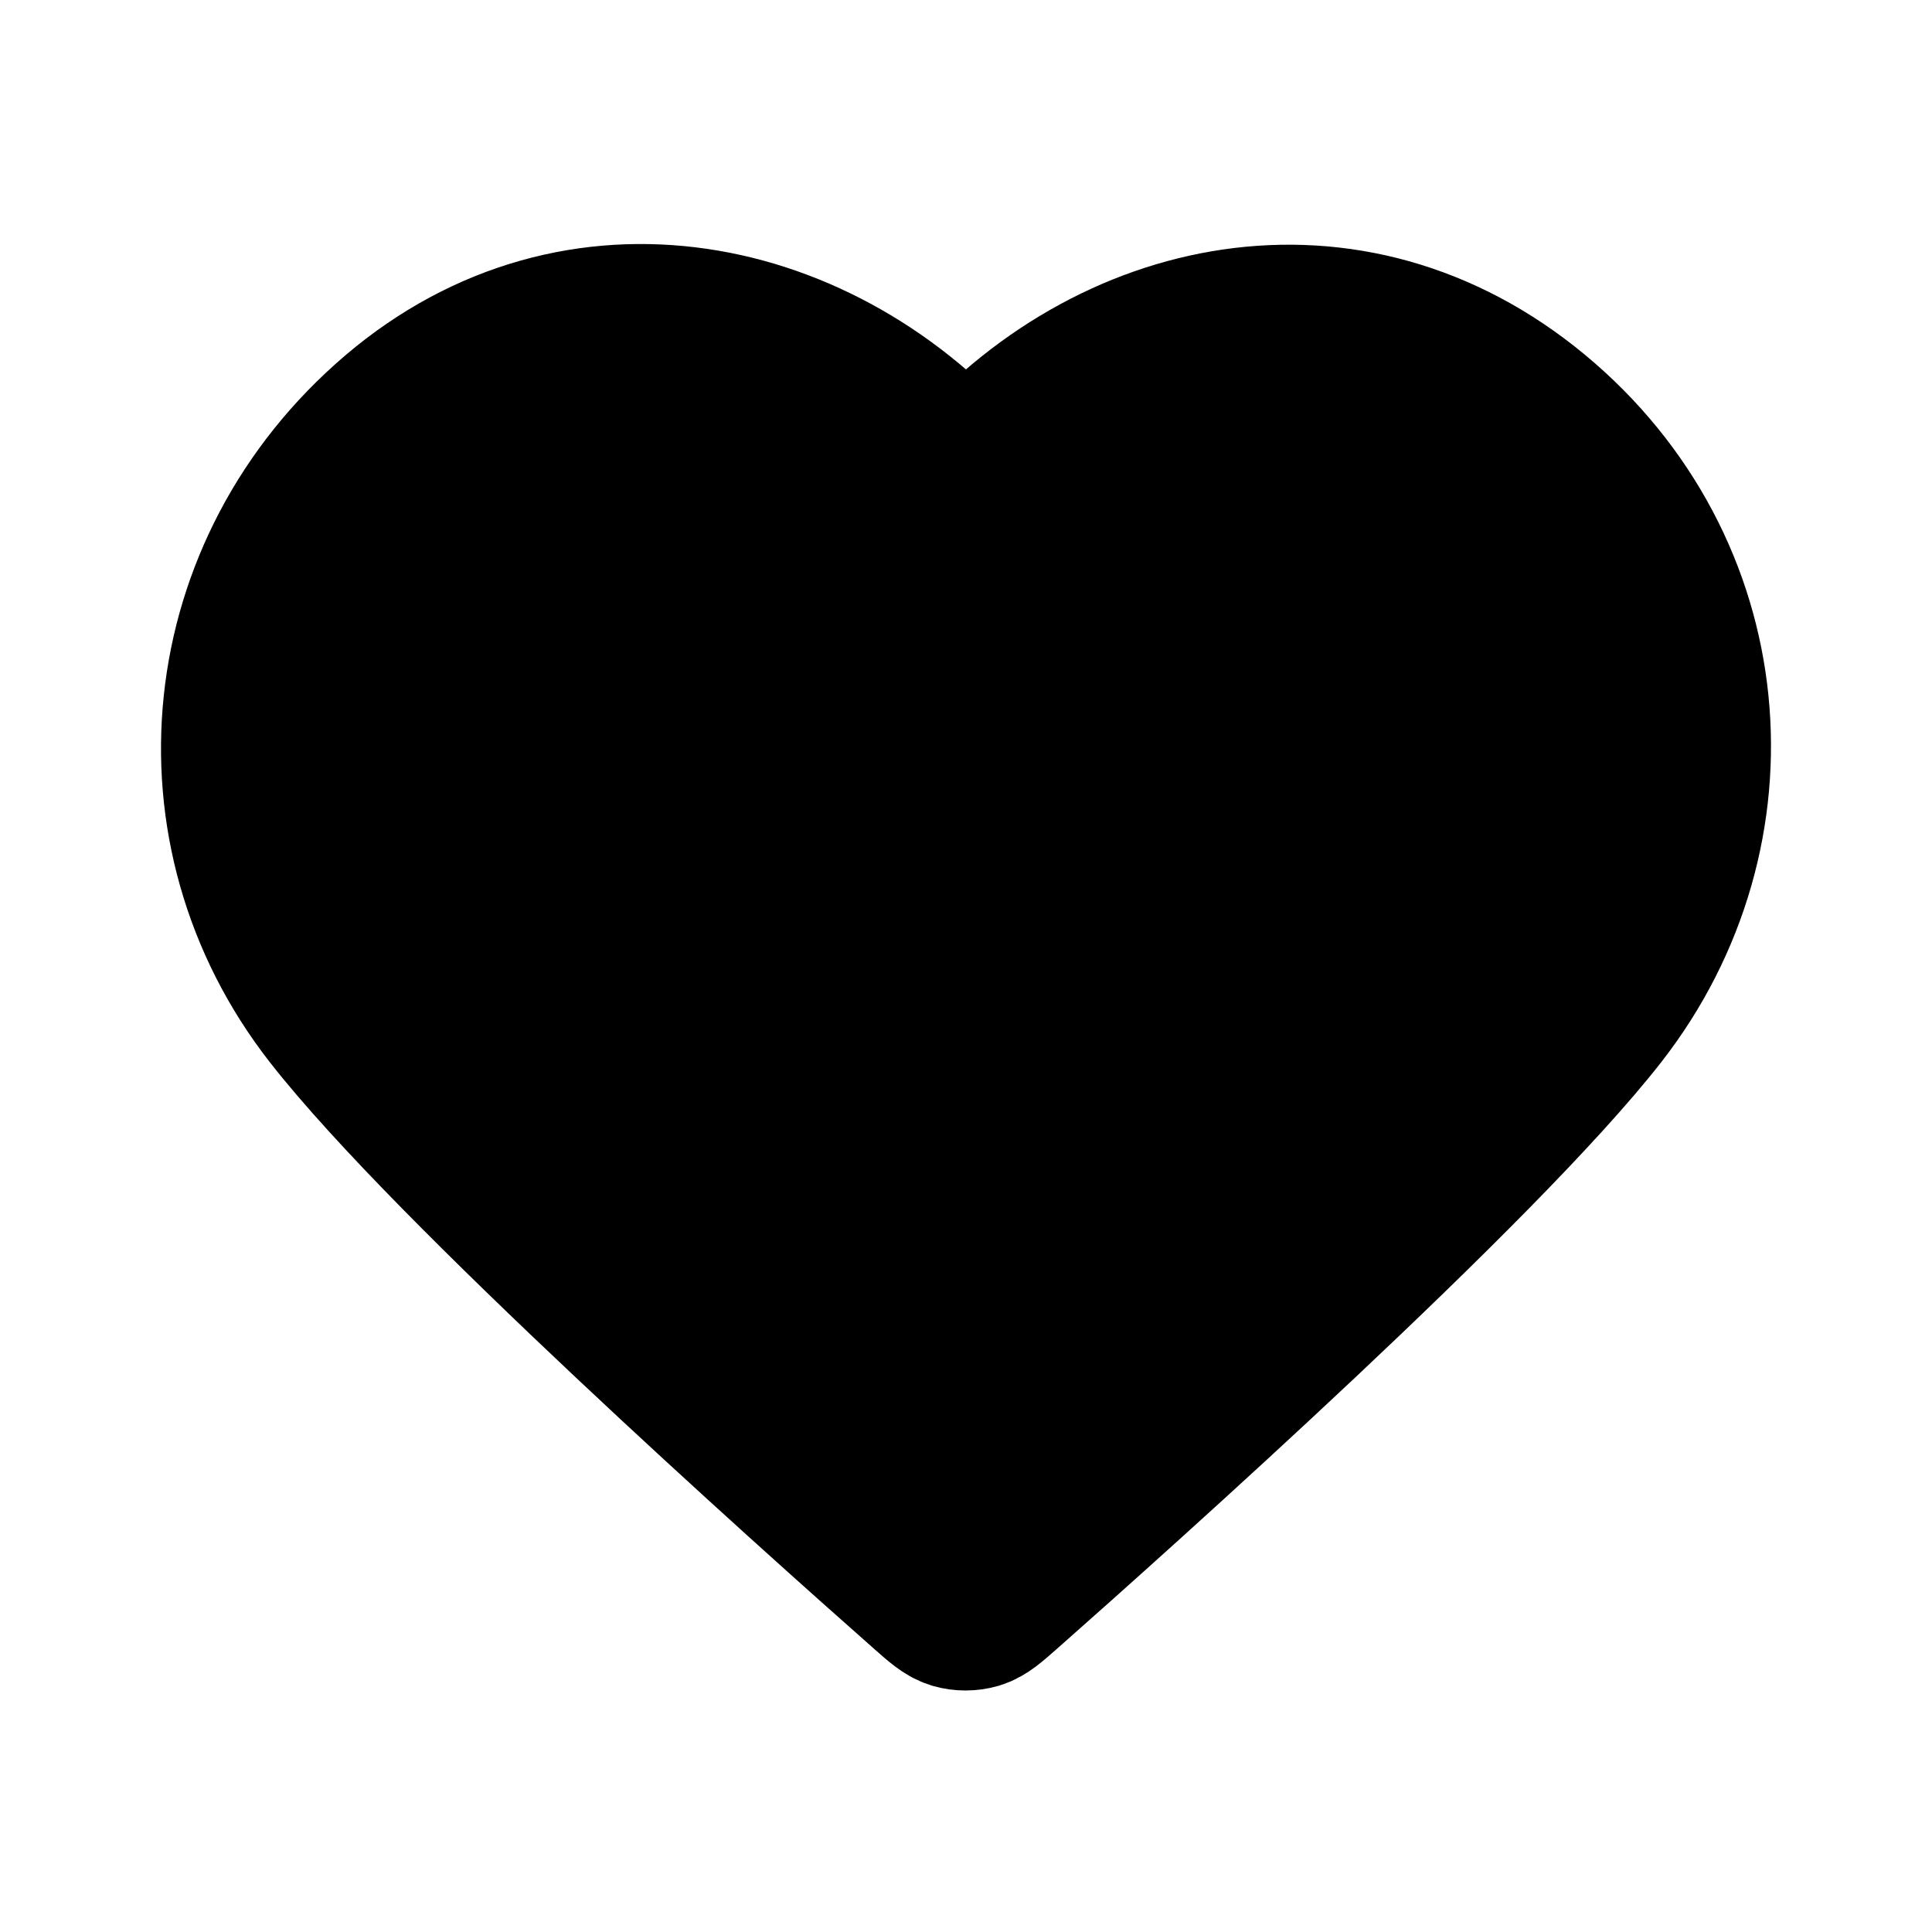
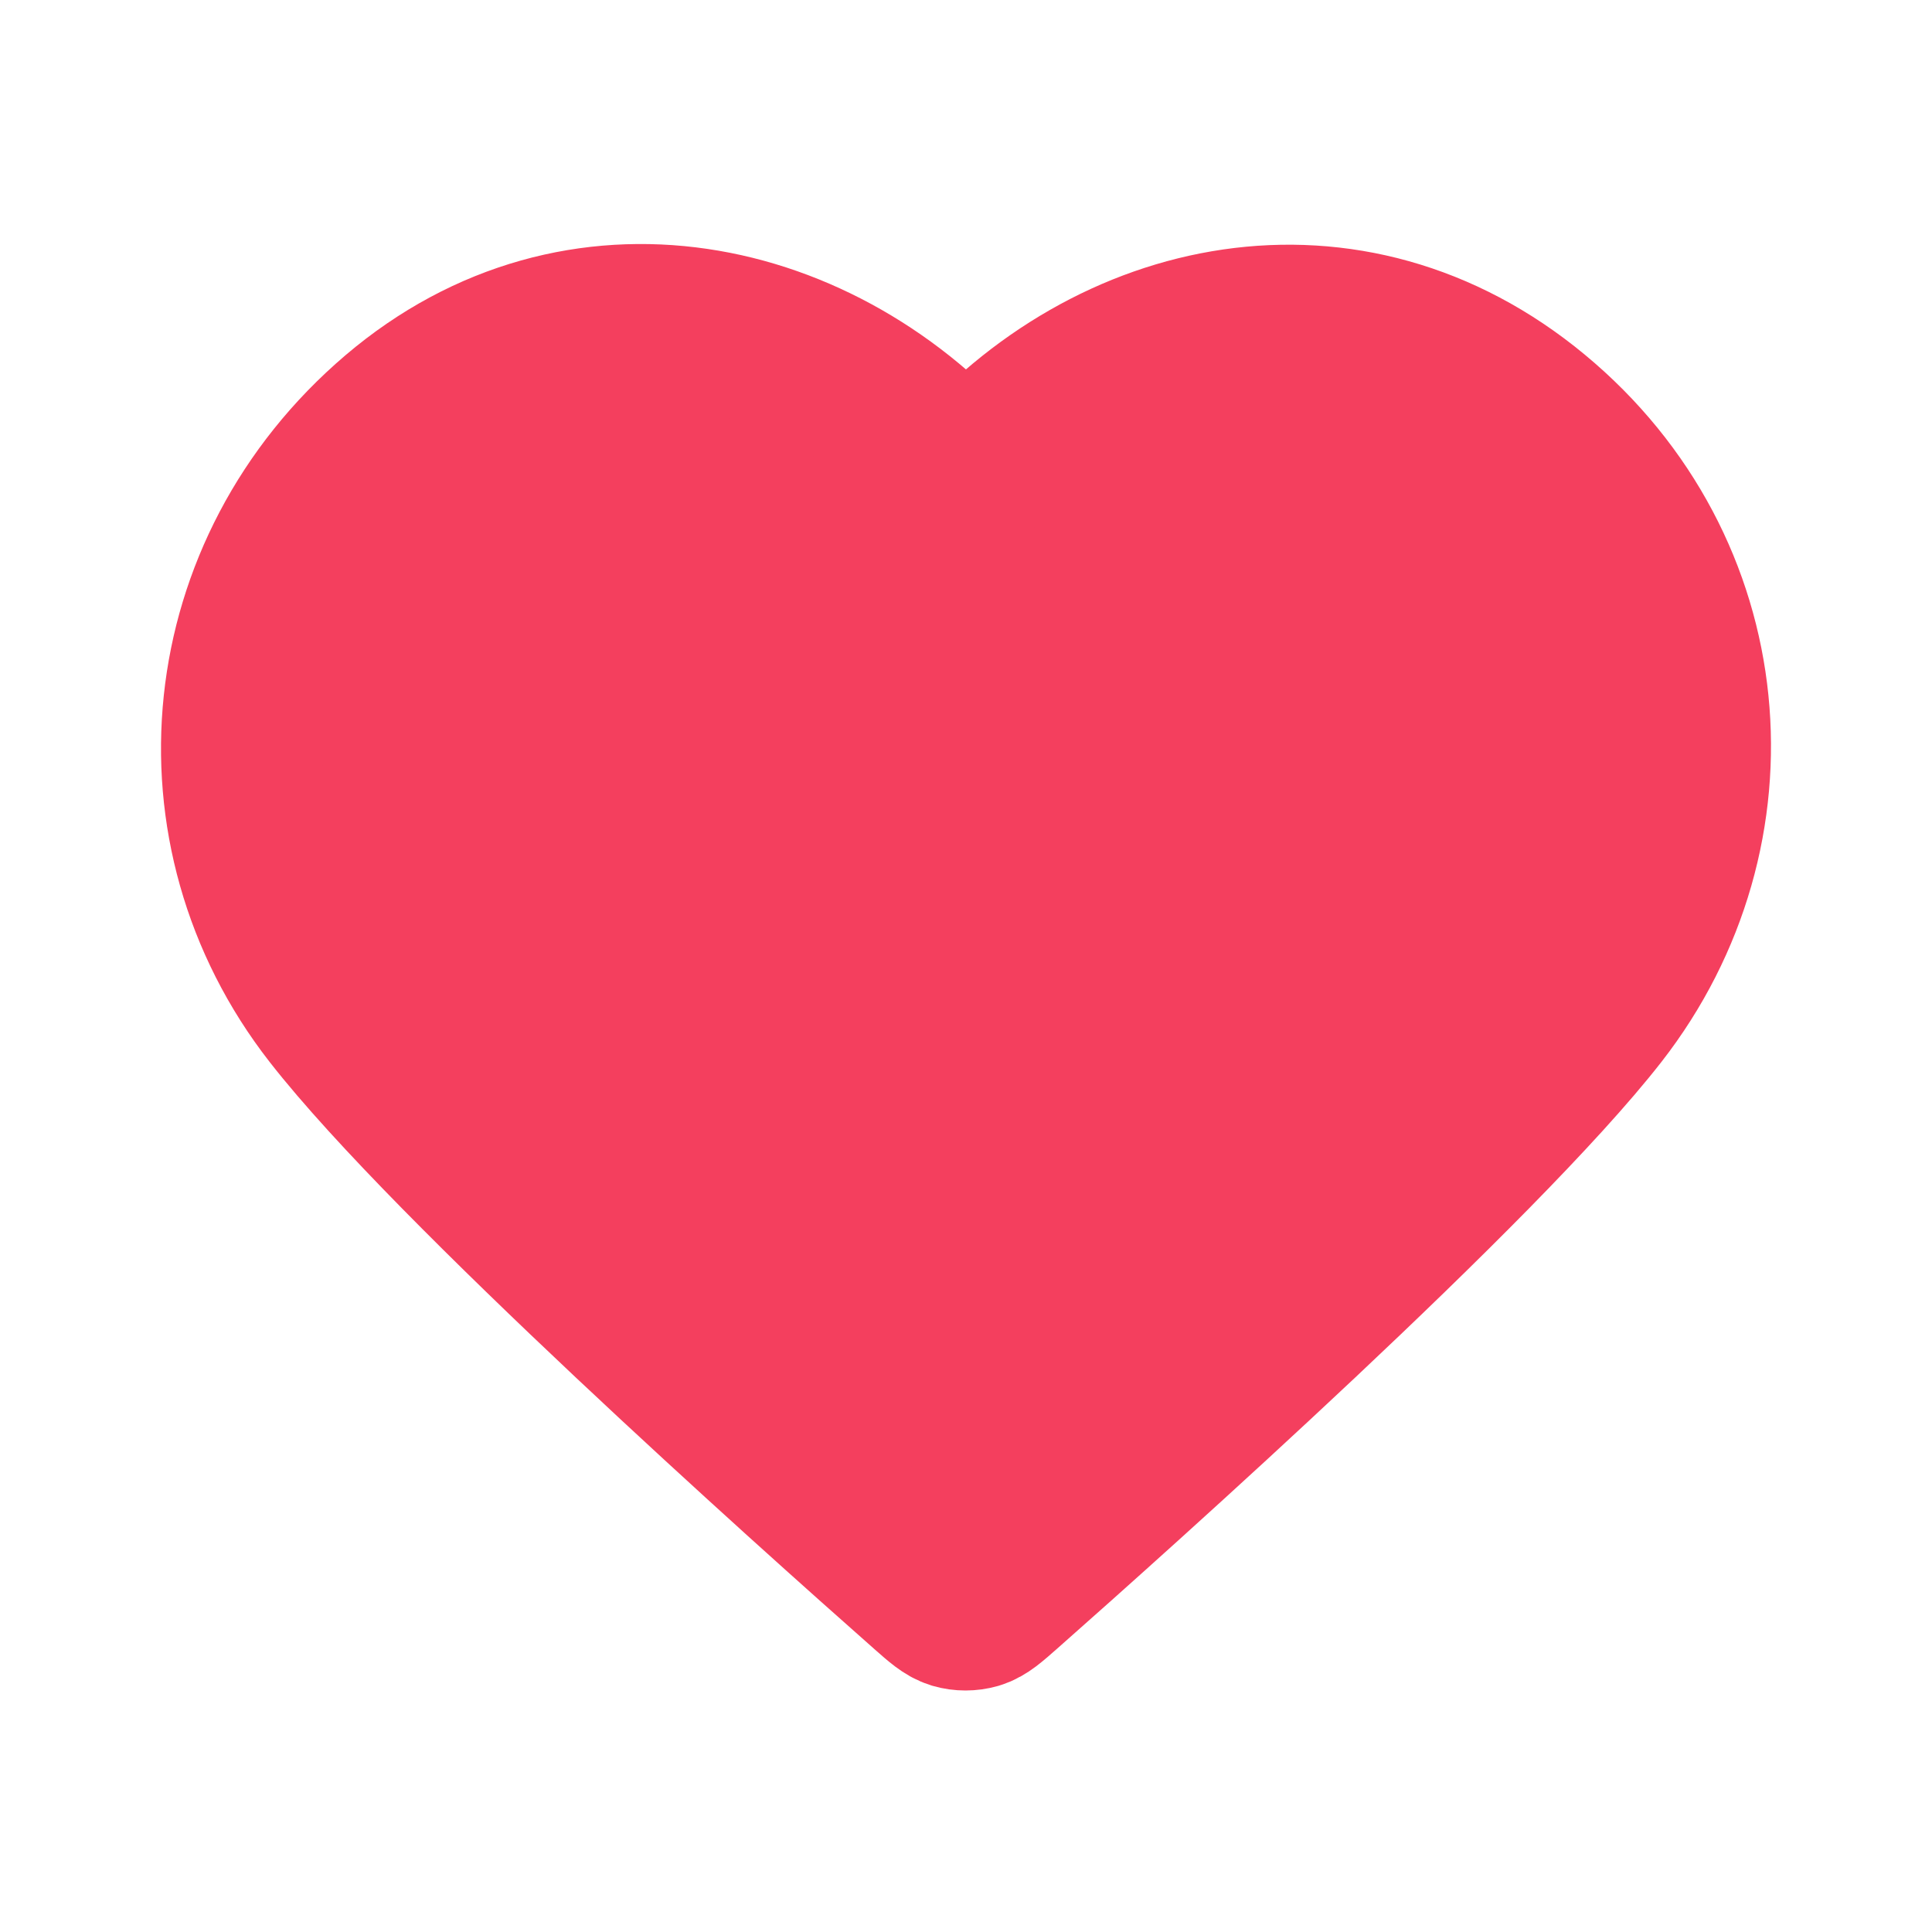
<svg xmlns="http://www.w3.org/2000/svg" width="24px" height="24px" viewBox="0 0 24 24" fill="none">
-   <path fill="#000" clip-rule="evenodd" d="M12 6C10.201 3.903 7.194 3.255 4.939 5.175C2.685 7.096 2.367 10.306 4.138 12.577C5.61 14.465 10.065 18.448 11.525 19.737C11.688 19.881 11.77 19.953 11.865 19.982C11.948 20.006 12.039 20.006 12.123 19.982C12.218 19.953 12.299 19.881 12.463 19.737C13.923 18.448 18.378 14.465 19.85 12.577C21.62 10.306 21.342 7.075 19.048 5.175C16.755 3.275 13.799 3.903 12 6Z" stroke="#000000" stroke-width="2" stroke-linecap="round" stroke-linejoin="round" />
+   <path fill="#F43F5E" clip-rule="evenodd" d="M12 6C10.201 3.903 7.194 3.255 4.939 5.175C2.685 7.096 2.367 10.306 4.138 12.577C5.61 14.465 10.065 18.448 11.525 19.737C11.688 19.881 11.77 19.953 11.865 19.982C11.948 20.006 12.039 20.006 12.123 19.982C12.218 19.953 12.299 19.881 12.463 19.737C13.923 18.448 18.378 14.465 19.85 12.577C21.62 10.306 21.342 7.075 19.048 5.175C16.755 3.275 13.799 3.903 12 6Z" stroke="#F43F5E" stroke-width="2" stroke-linecap="round" stroke-linejoin="round" />
</svg>
